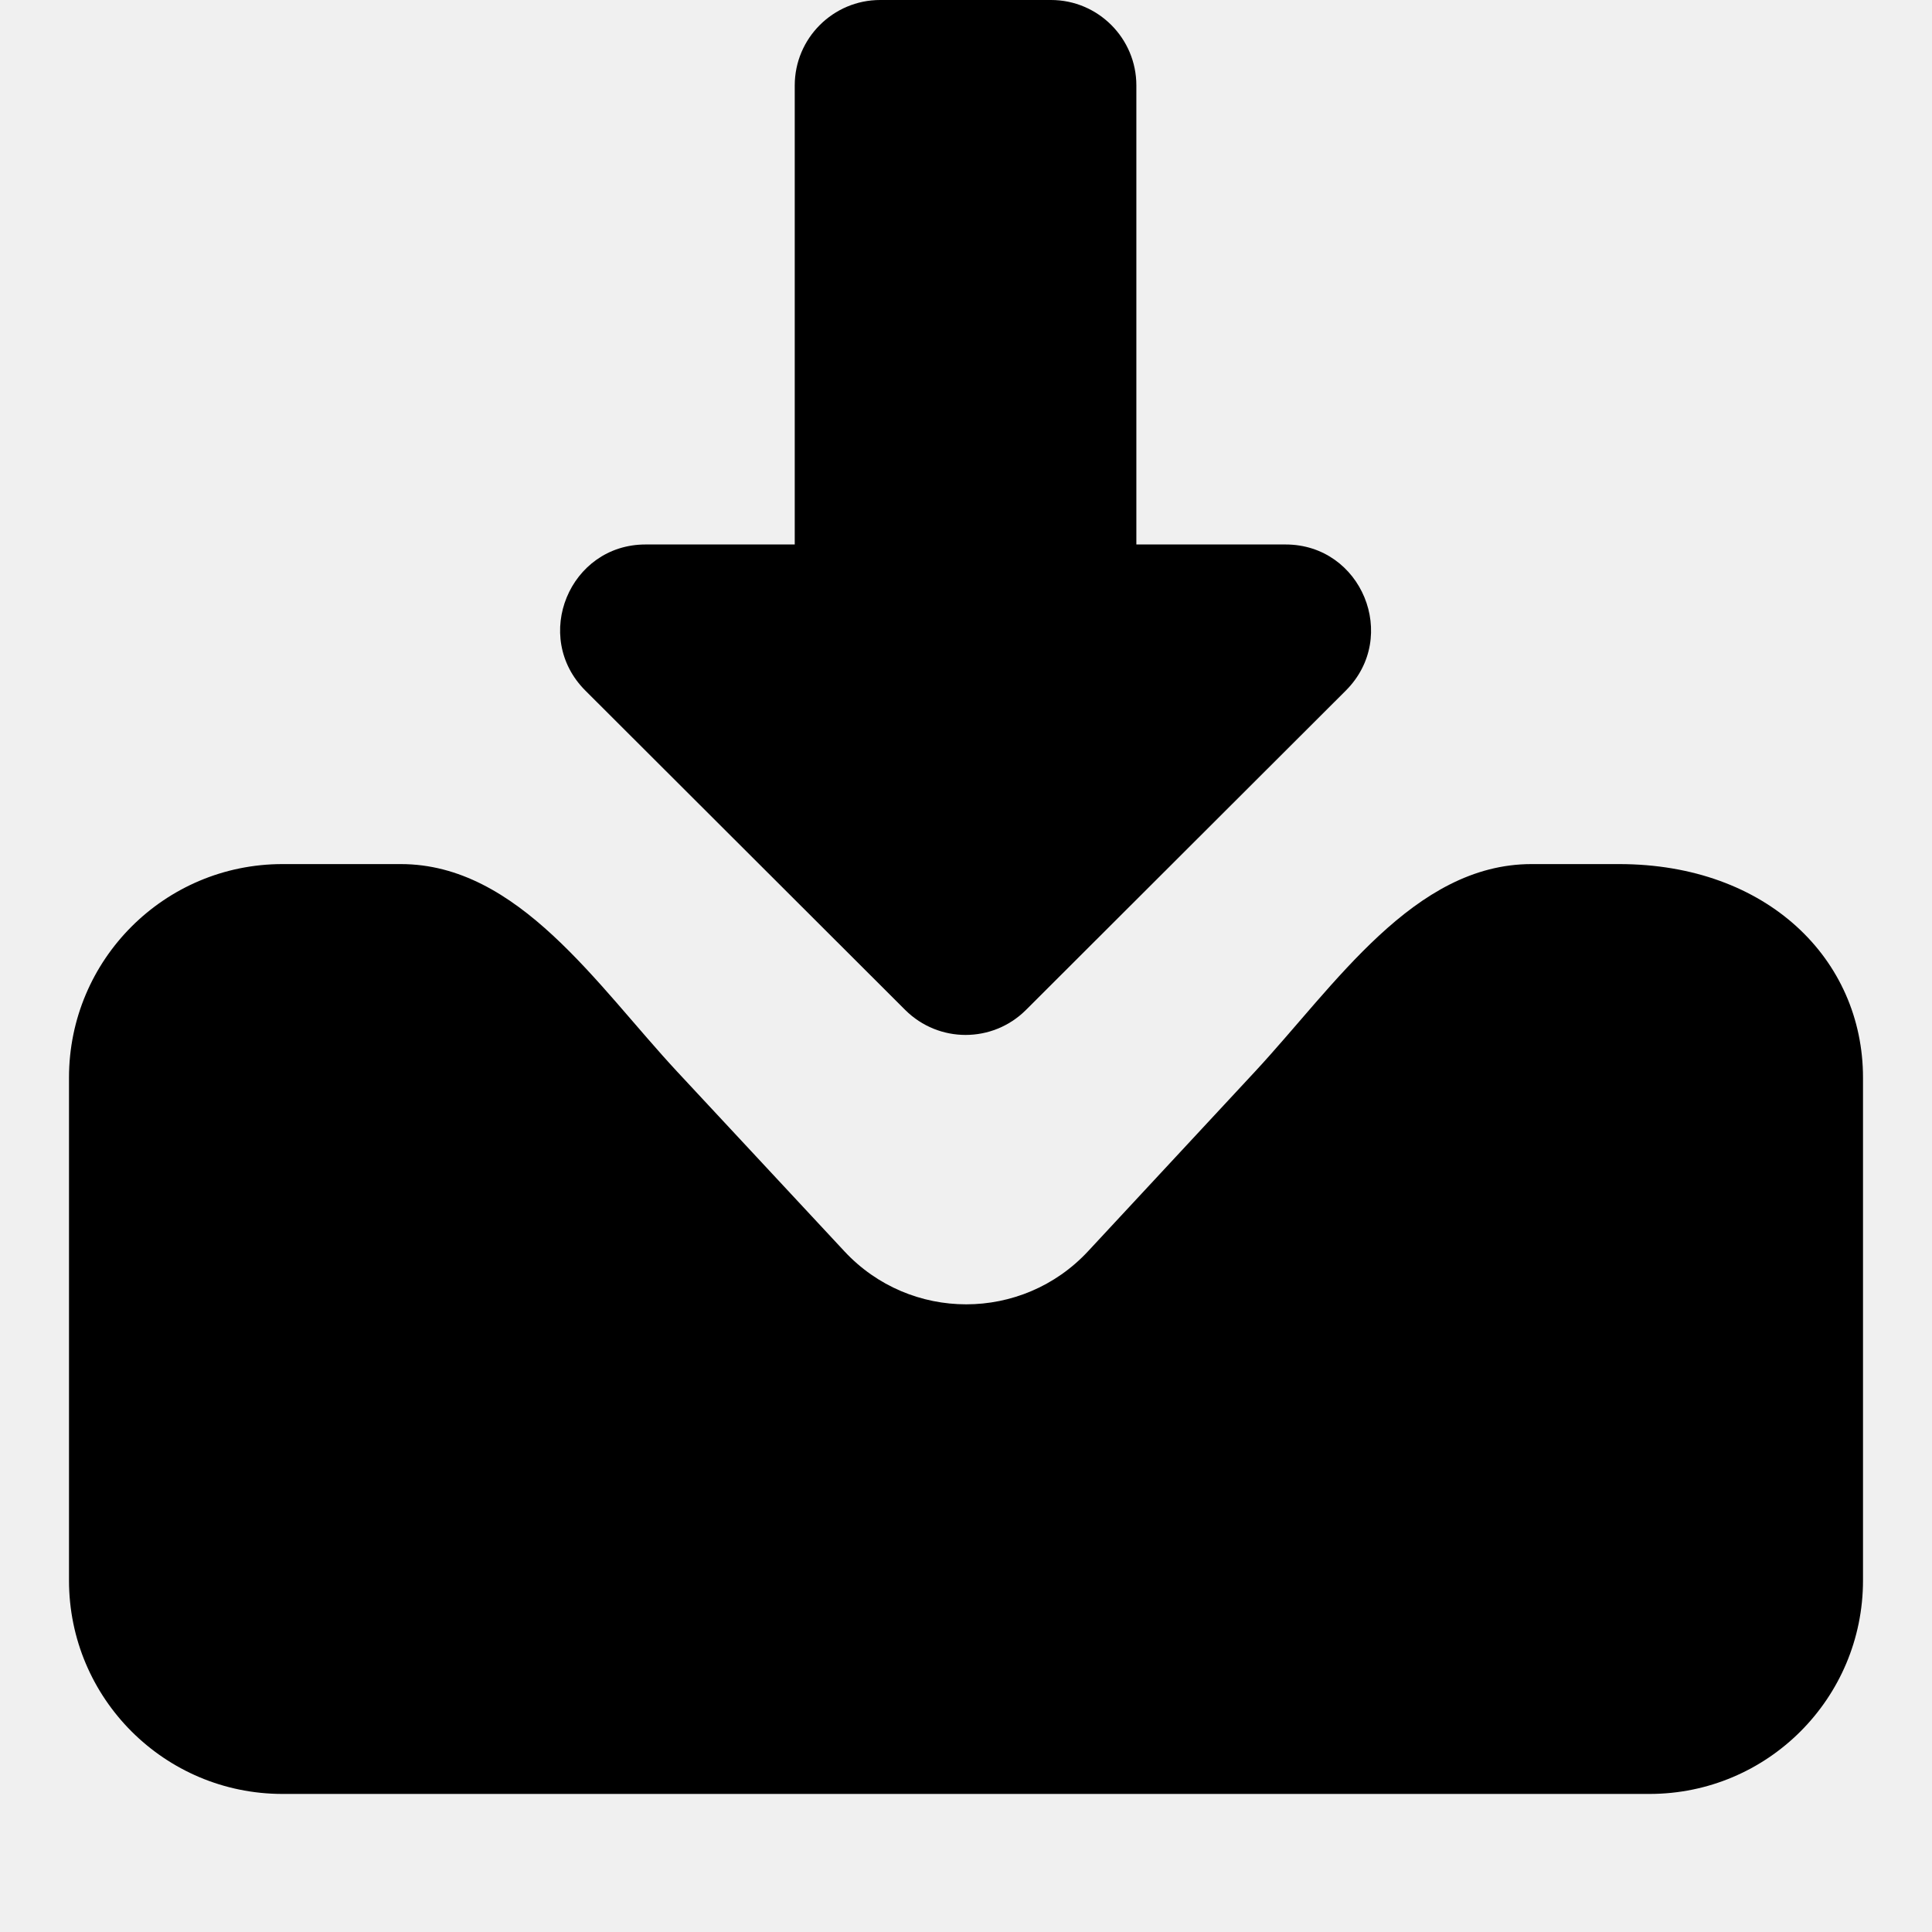
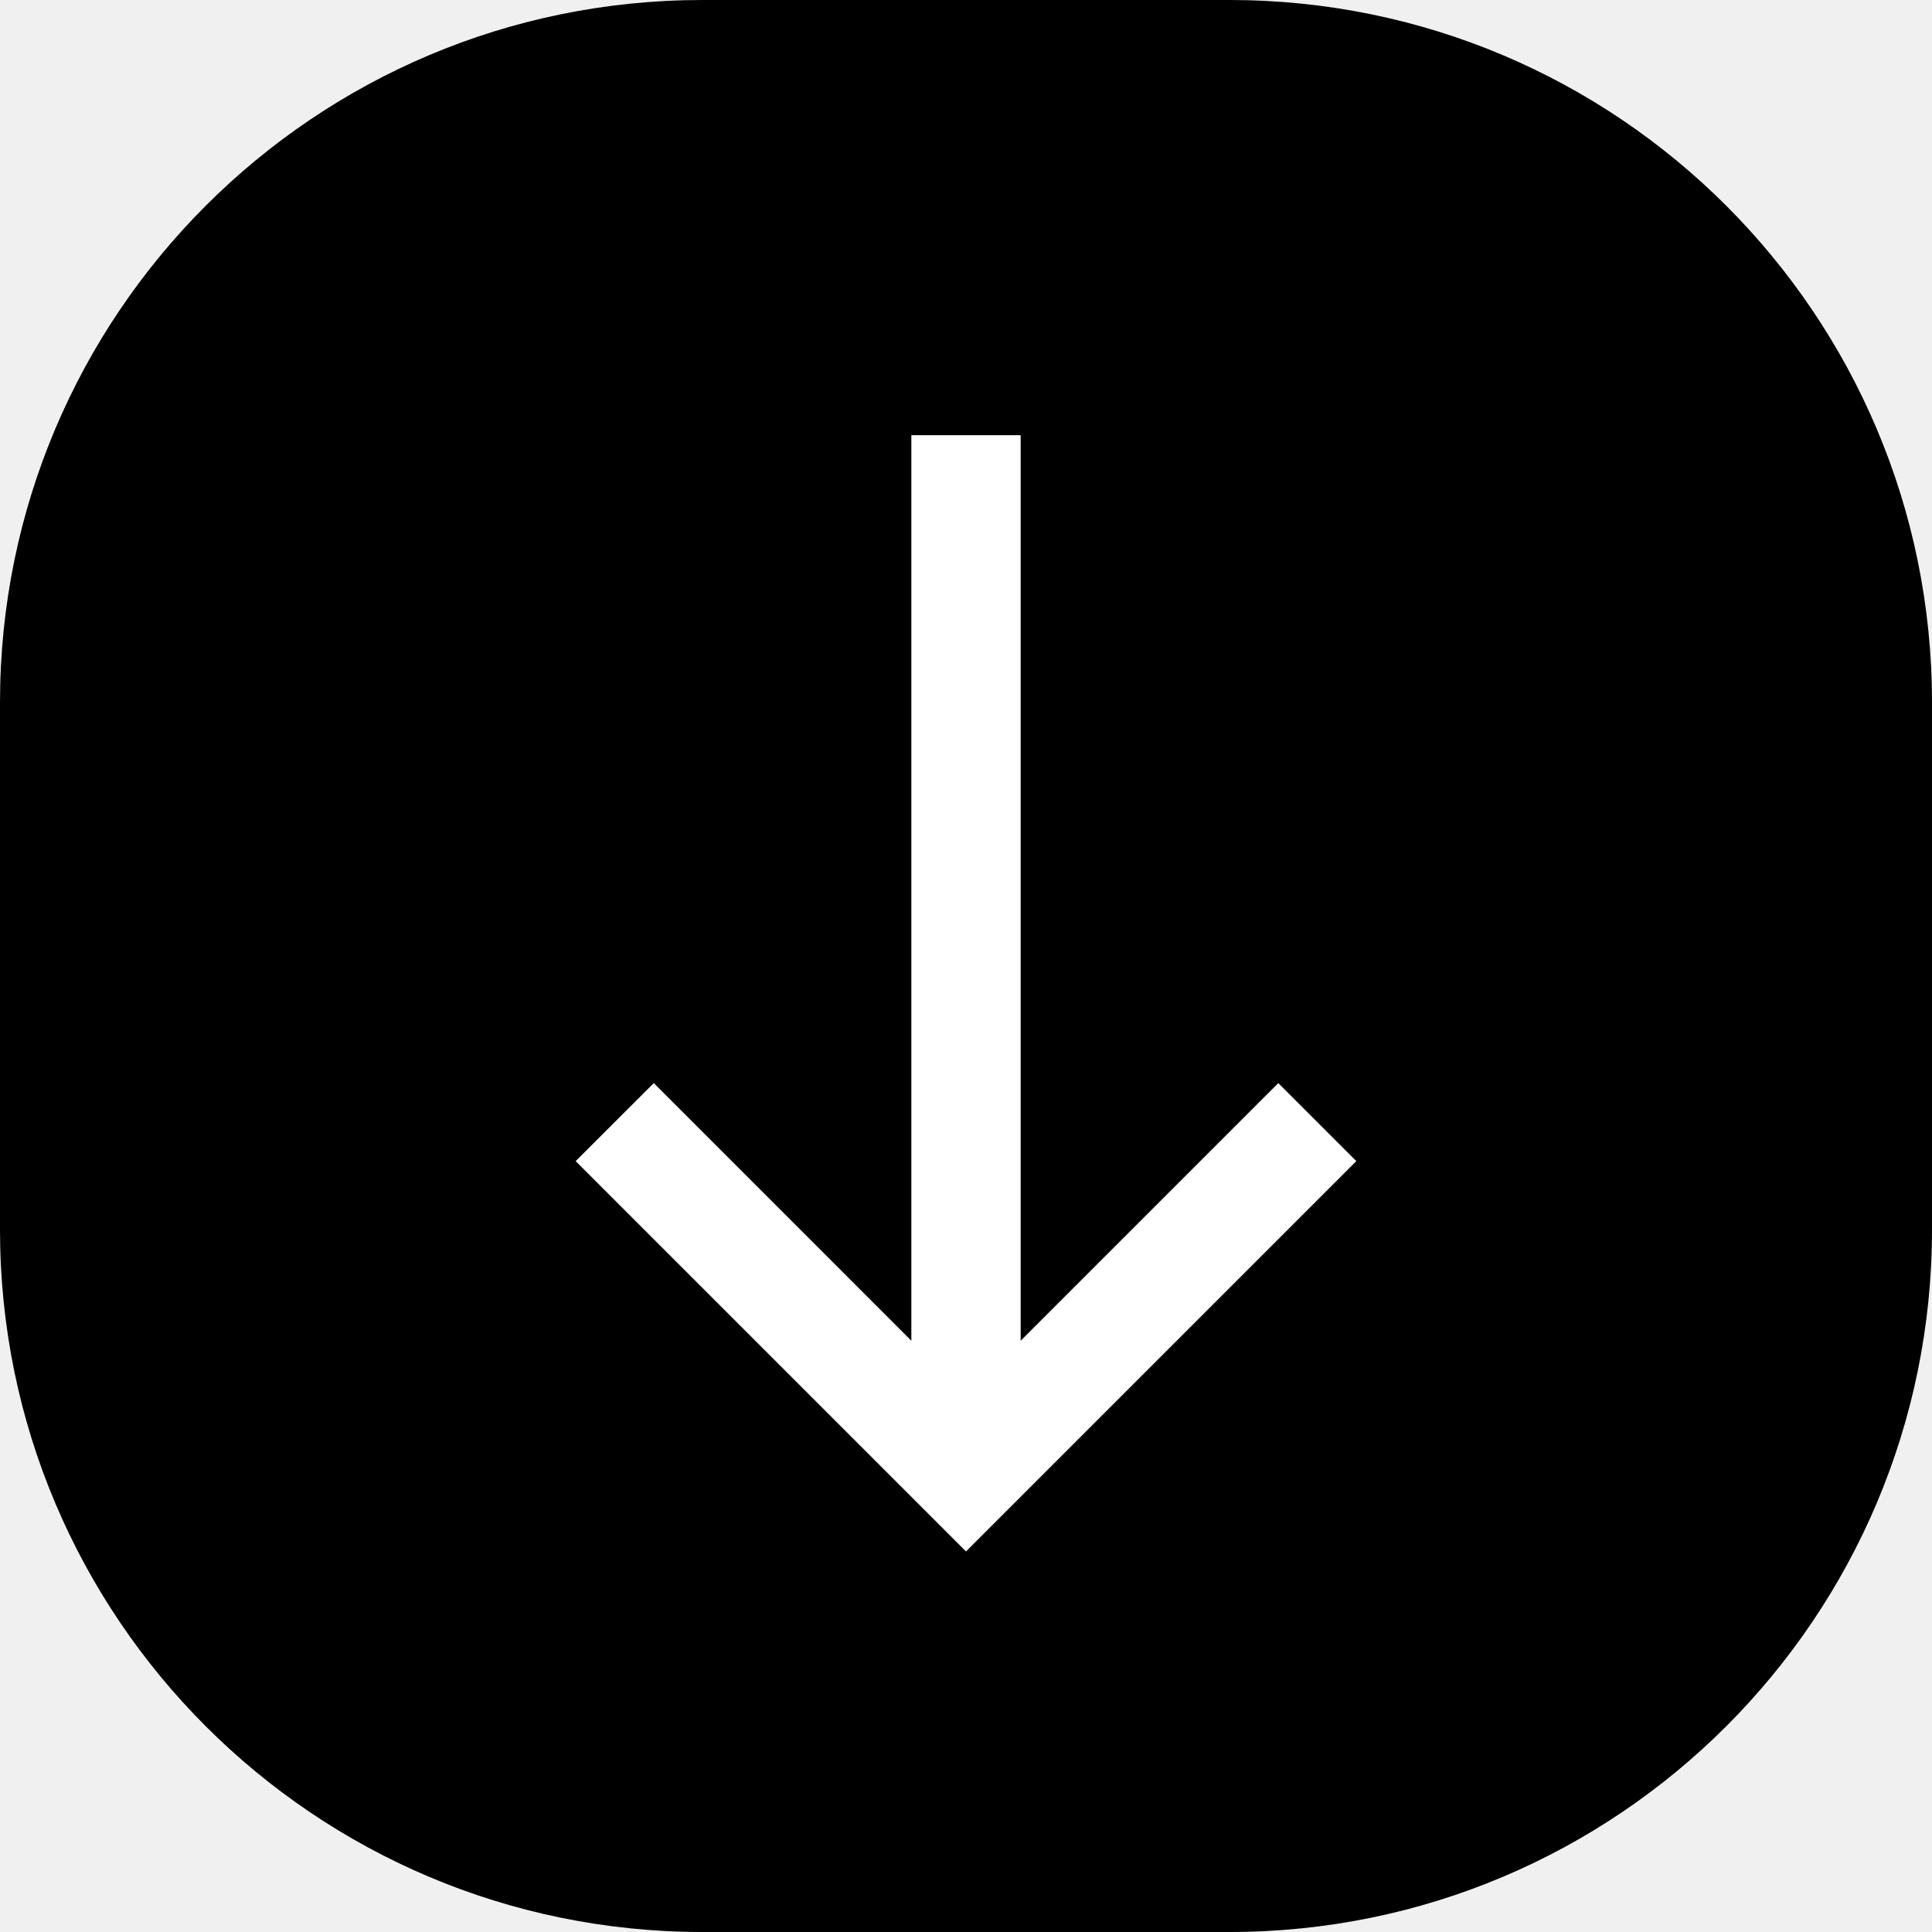
<svg xmlns="http://www.w3.org/2000/svg" viewBox="0 0 28 28" fill="none">
-   <path d="M27 15.618V22.905C27 24.614 25.616 25.999 23.906 25.999H4.094C2.385 25.999 1 24.614 1 22.905V15.618C1 13.908 2.385 12.523 4.094 12.523H5.808C7.512 12.523 8.652 14.281 9.813 15.53L12.237 18.134C13.191 19.16 14.816 19.16 15.77 18.133L18.186 15.533C19.347 14.283 20.489 12.523 22.196 12.523H23.465C25.616 12.523 27 13.908 27 15.618Z" fill="currentColor" />
-   <path d="M13.121 14.639L8.484 10.009C7.702 9.228 8.254 7.891 9.356 7.891H11.518V1.238C11.518 0.555 12.074 0 12.756 0H15.232C15.914 0 16.469 0.555 16.469 1.238V7.891H18.631C19.734 7.891 20.286 9.228 19.504 10.009L14.867 14.639C14.383 15.119 13.605 15.119 13.121 14.639Z" fill="currentColor" />
+   <rect width="28" height="28" rx="10.18" fill="currentColor" />
+   <path d="M14.792 6.307L13.208 6.307V19.431L9.475 15.697L8.343 16.828L14 22.485L19.657 16.828L18.526 15.697L14.792 19.431L14.792 6.307V6.307" fill="white" />
</svg>
